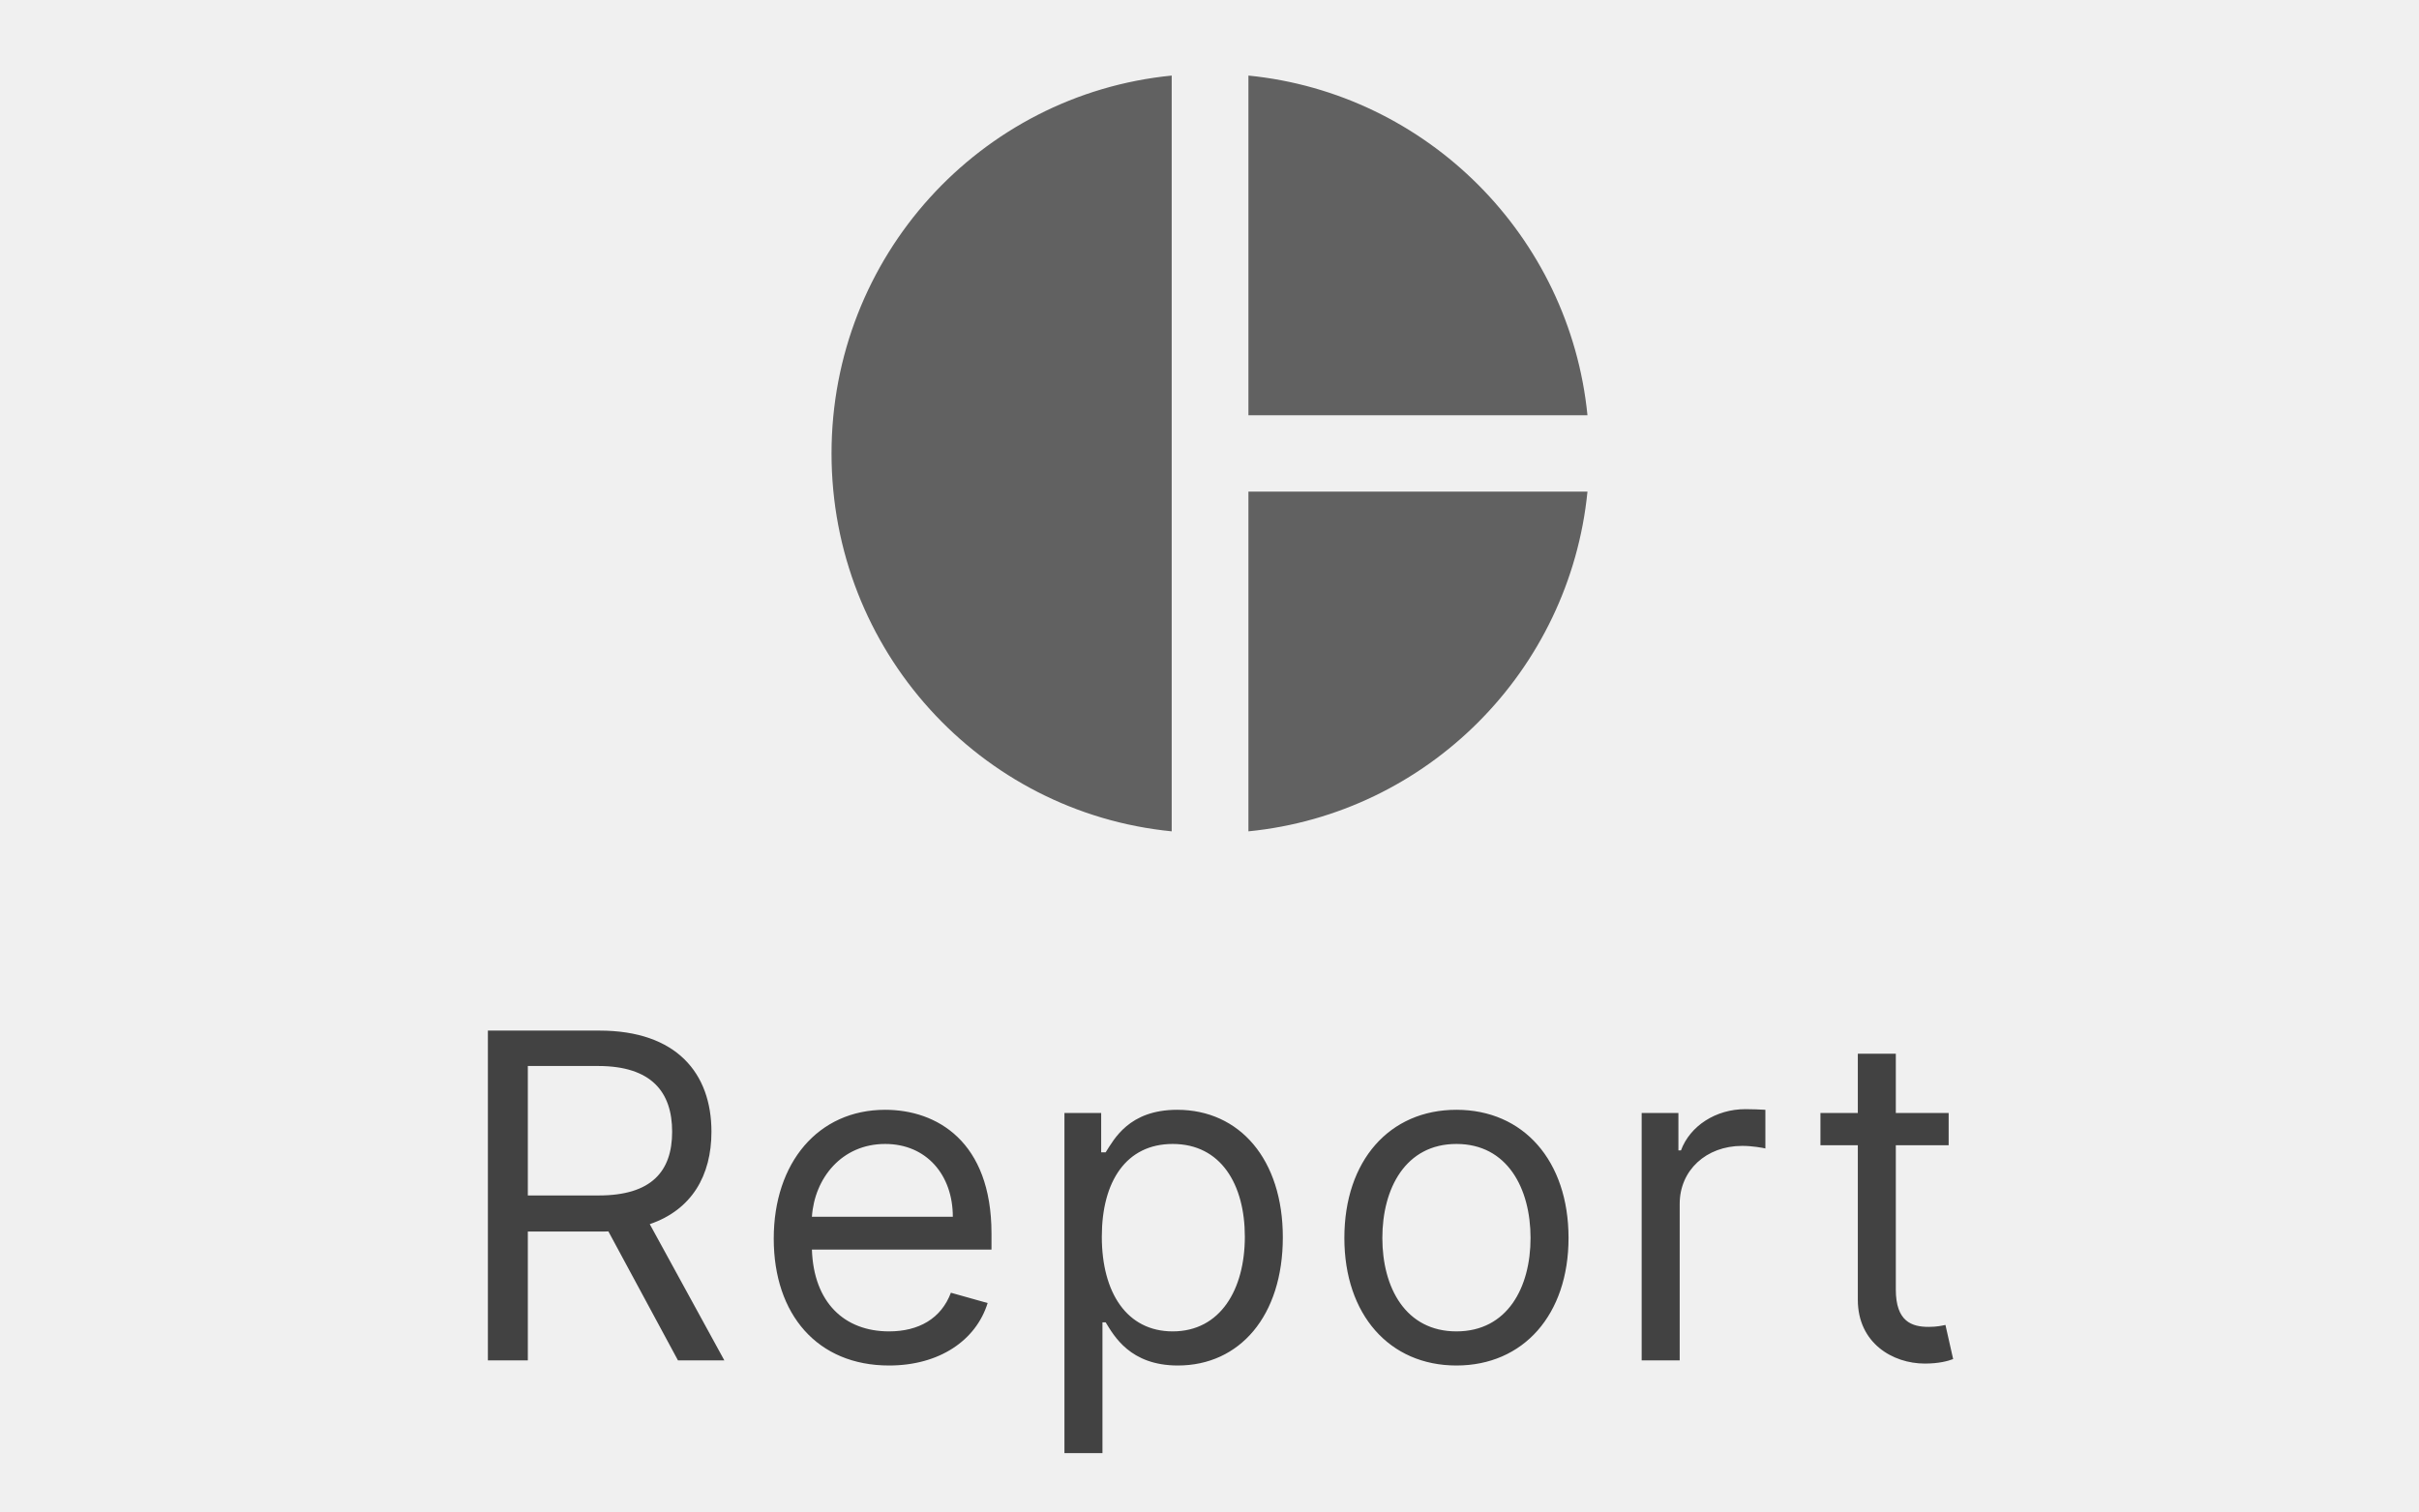
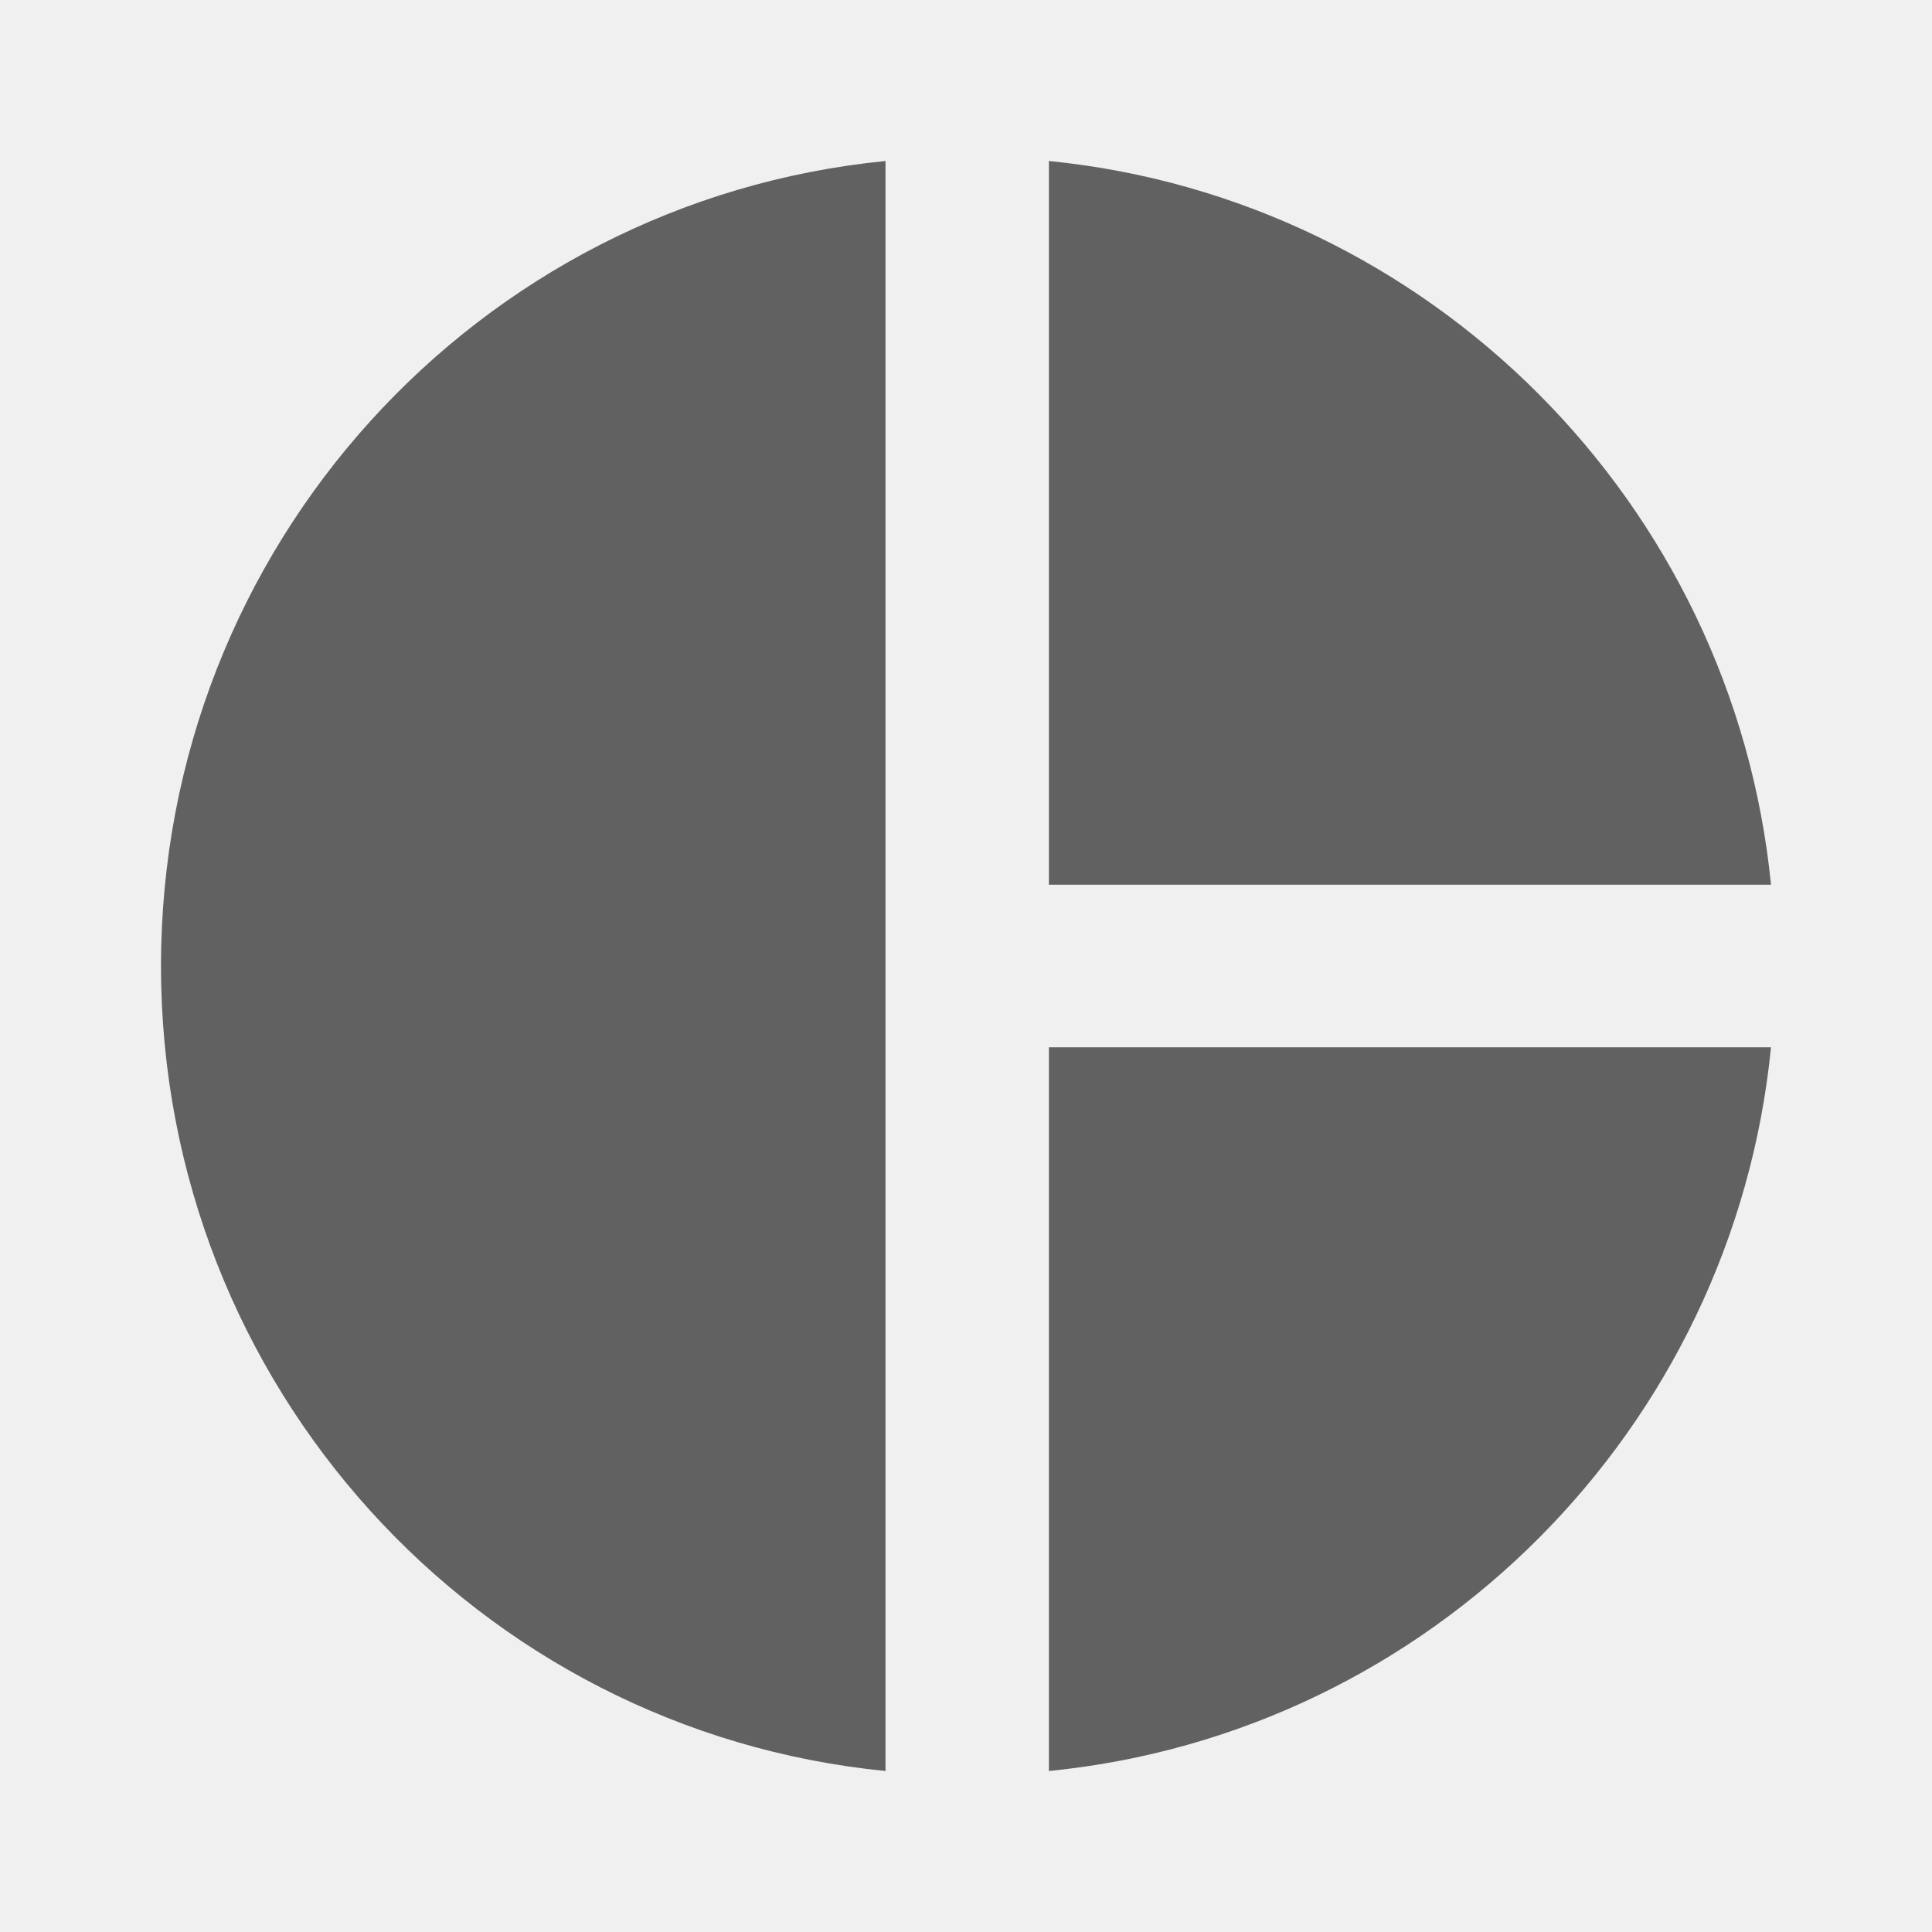
- <svg xmlns="http://www.w3.org/2000/svg" width="64" height="40" viewBox="0 0 64 40" fill="none">
-   <g clip-path="url(#clip0_28_266)">
-     <path d="M31 2V22C25.93 21.5 22 17.21 22 12C22 6.79 25.93 2.5 31 2ZM33.03 2V10.99H42C41.53 6.25 37.76 2.47 33.03 2ZM33.03 13.01V22C37.77 21.53 41.53 17.75 42 13.01H33.03Z" fill="#616161" />
+ <svg xmlns="http://www.w3.org/2000/svg" width="24" height="24" viewBox="0 0 24 24" fill="none">
+   <g clip-path="url(#clip0_28_253)">
+     <path d="M11 2V22C5.93 21.5 2 17.21 2 12C2 6.79 5.93 2.5 11 2ZM13.03 2V10.99H22C21.53 6.25 17.76 2.47 13.03 2ZM13.03 13.01V22C17.77 21.53 21.53 17.75 22 13.01H13.03Z" fill="#616161" />
  </g>
-   <path d="M12.908 36H13.965V32.591H15.874C15.951 32.591 16.023 32.591 16.096 32.587L17.937 36H19.164L17.191 32.395C18.303 32.016 18.823 31.108 18.823 29.949C18.823 28.406 17.903 27.273 15.857 27.273H12.908V36ZM13.965 31.636V28.21H15.823C17.238 28.21 17.783 28.901 17.783 29.949C17.783 30.997 17.238 31.636 15.84 31.636H13.965ZM23.522 36.136C24.851 36.136 25.823 35.472 26.13 34.483L25.158 34.21C24.902 34.892 24.31 35.233 23.522 35.233C22.341 35.233 21.527 34.47 21.481 33.068H26.232V32.642C26.232 30.204 24.783 29.369 23.419 29.369C21.647 29.369 20.471 30.767 20.471 32.778C20.471 34.79 21.63 36.136 23.522 36.136ZM21.481 32.199C21.549 31.18 22.269 30.273 23.419 30.273C24.51 30.273 25.209 31.091 25.209 32.199H21.481ZM28.162 38.455H29.168V34.994H29.253C29.474 35.352 29.901 36.136 31.162 36.136C32.798 36.136 33.94 34.824 33.94 32.744C33.94 30.682 32.798 29.369 31.145 29.369C29.866 29.369 29.474 30.153 29.253 30.494H29.134V29.454H28.162V38.455ZM29.151 32.727C29.151 31.261 29.798 30.273 31.026 30.273C32.304 30.273 32.935 31.347 32.935 32.727C32.935 34.125 32.287 35.233 31.026 35.233C29.815 35.233 29.151 34.21 29.151 32.727ZM38.533 36.136C40.306 36.136 41.499 34.79 41.499 32.761C41.499 30.716 40.306 29.369 38.533 29.369C36.761 29.369 35.568 30.716 35.568 32.761C35.568 34.79 36.761 36.136 38.533 36.136ZM38.533 35.233C37.187 35.233 36.573 34.074 36.573 32.761C36.573 31.449 37.187 30.273 38.533 30.273C39.88 30.273 40.494 31.449 40.494 32.761C40.494 34.074 39.88 35.233 38.533 35.233ZM43.434 36H44.44V31.858C44.44 30.972 45.139 30.324 46.094 30.324C46.362 30.324 46.639 30.375 46.707 30.392V29.369C46.592 29.361 46.328 29.352 46.179 29.352C45.395 29.352 44.713 29.796 44.474 30.443H44.406V29.454H43.434V36ZM51.556 29.454H50.158V27.886H49.153V29.454H48.164V30.307H49.153V34.398C49.153 35.54 50.073 36.085 50.925 36.085C51.3 36.085 51.539 36.017 51.675 35.966L51.471 35.062C51.386 35.08 51.249 35.114 51.028 35.114C50.584 35.114 50.158 34.977 50.158 34.125V30.307H51.556V29.454Z" fill="#424242" />
  <defs>
-     <clipPath id="clip0_28_266">
-       <rect width="24" height="24" fill="white" transform="translate(20)" />
+     <clipPath id="clip0_28_253">
+       <rect width="24" height="24" fill="white" />
    </clipPath>
  </defs>
</svg>
